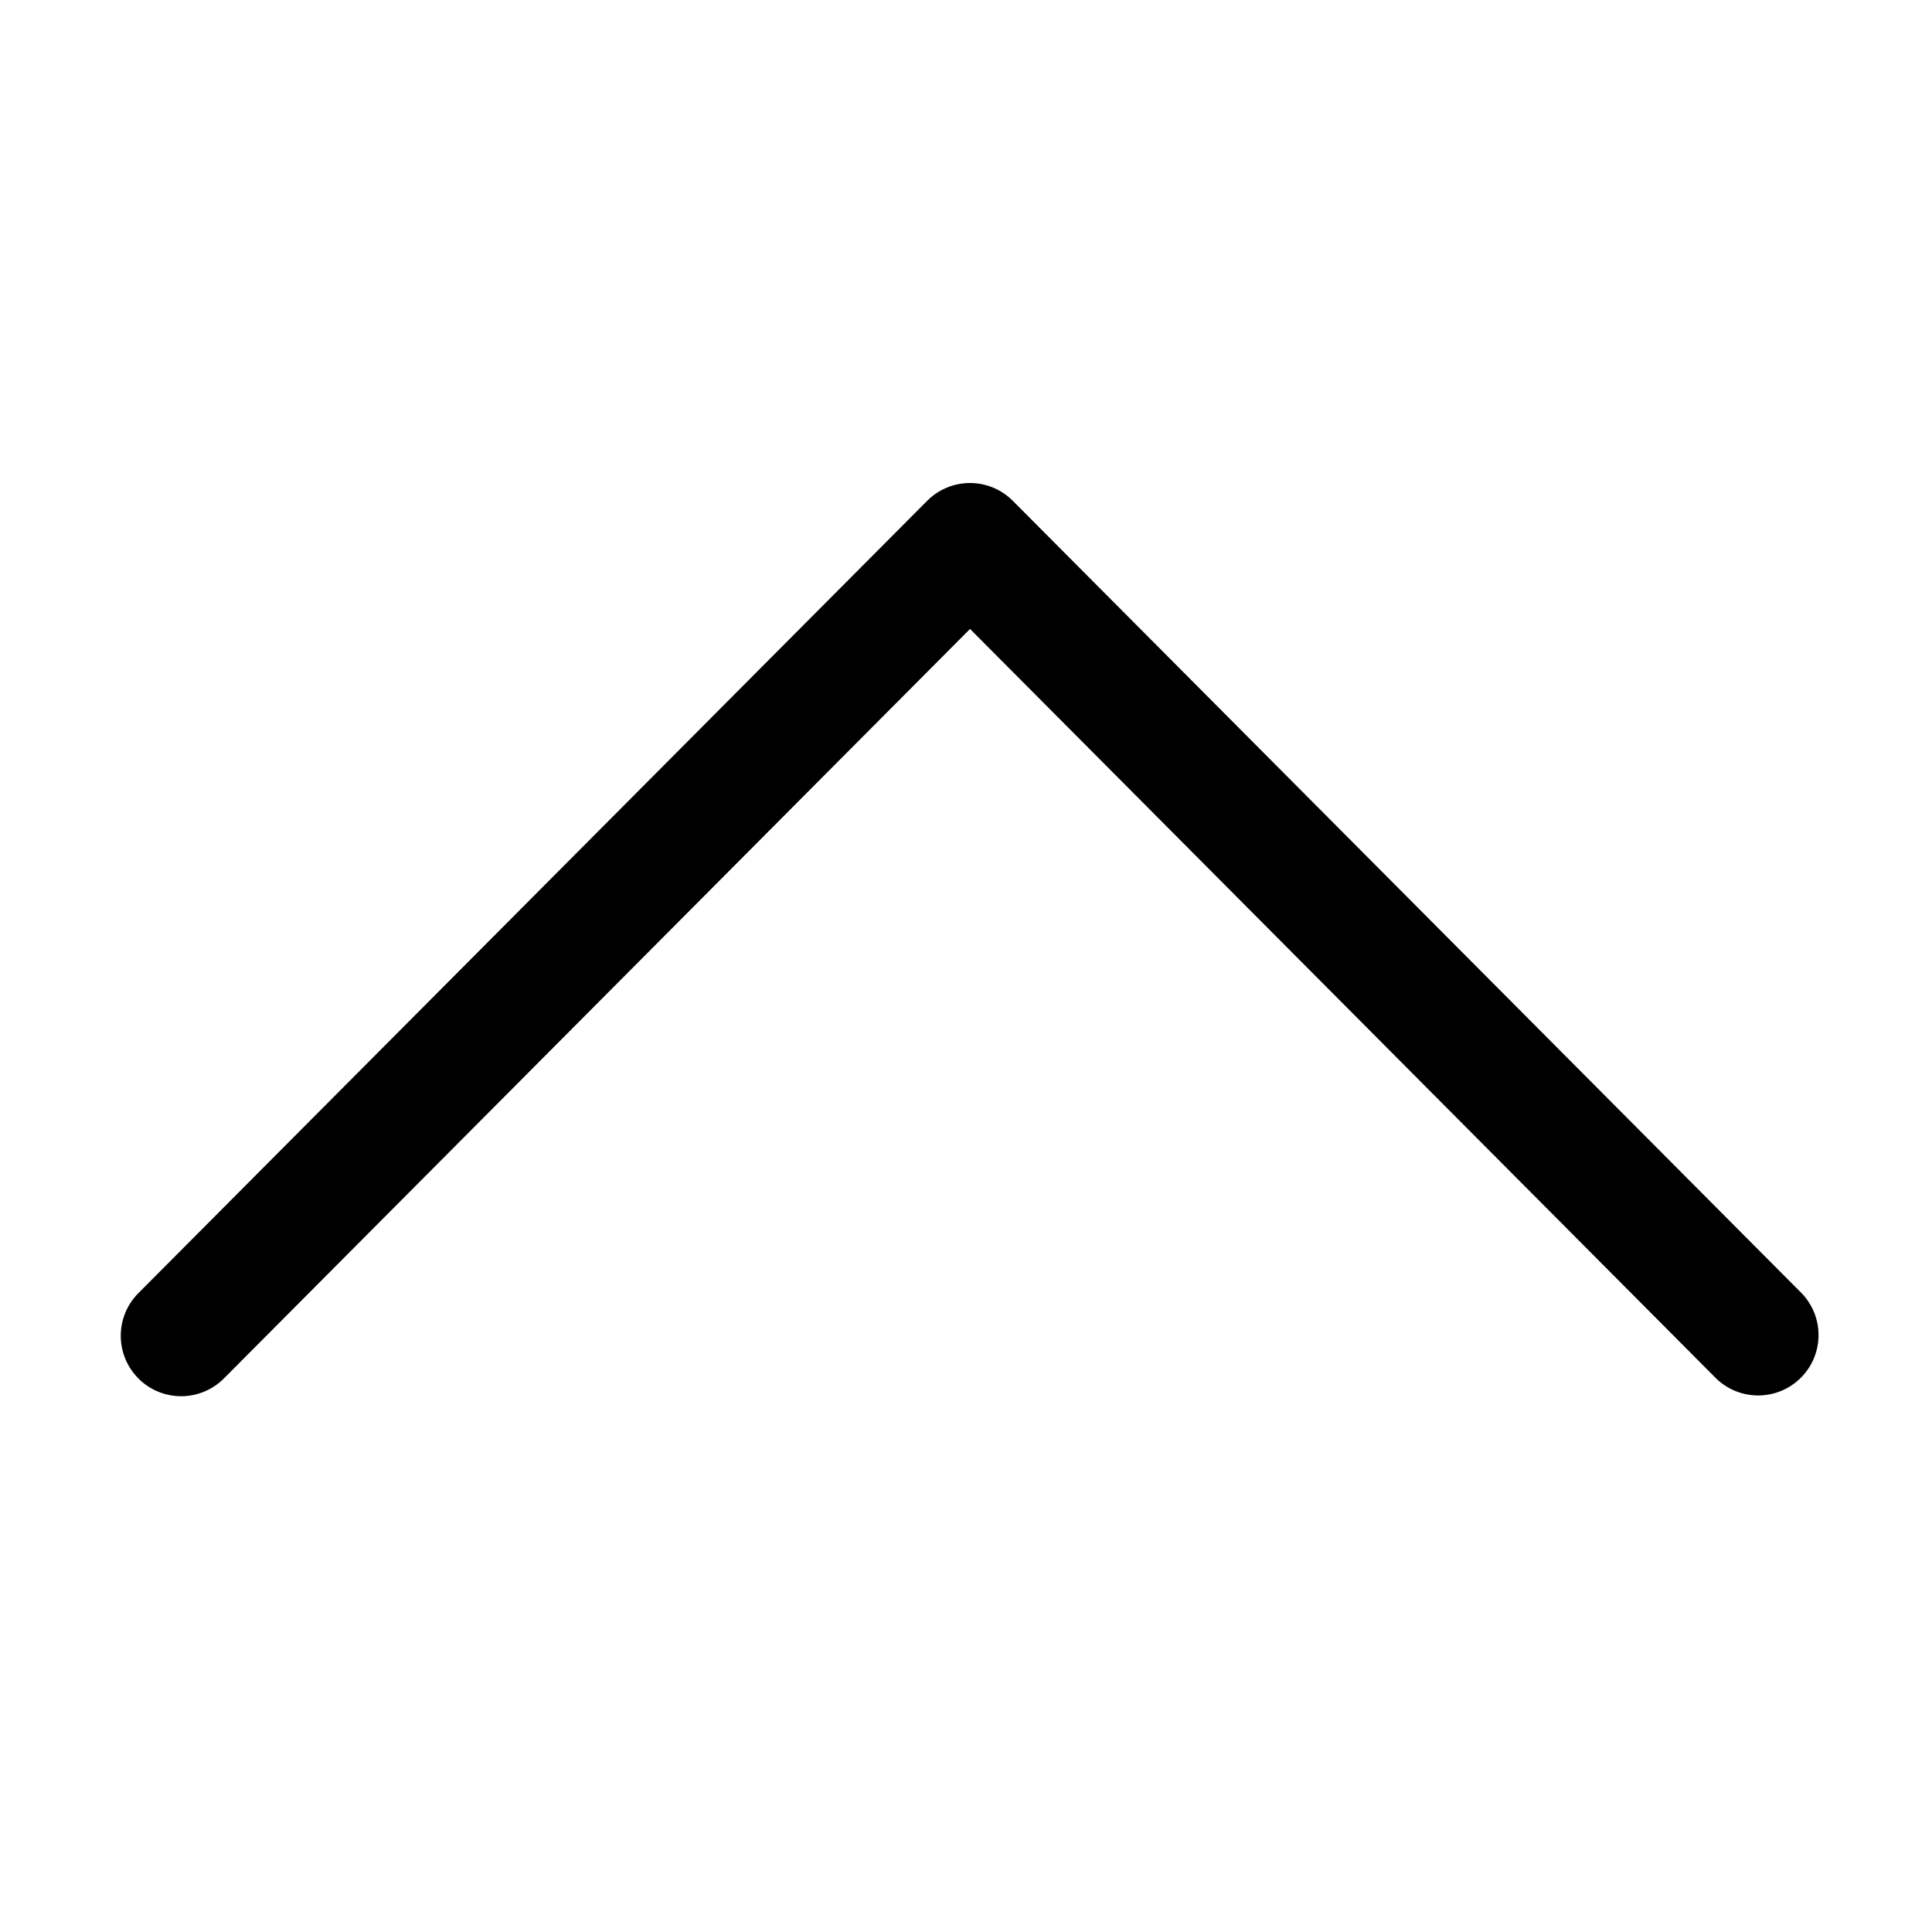
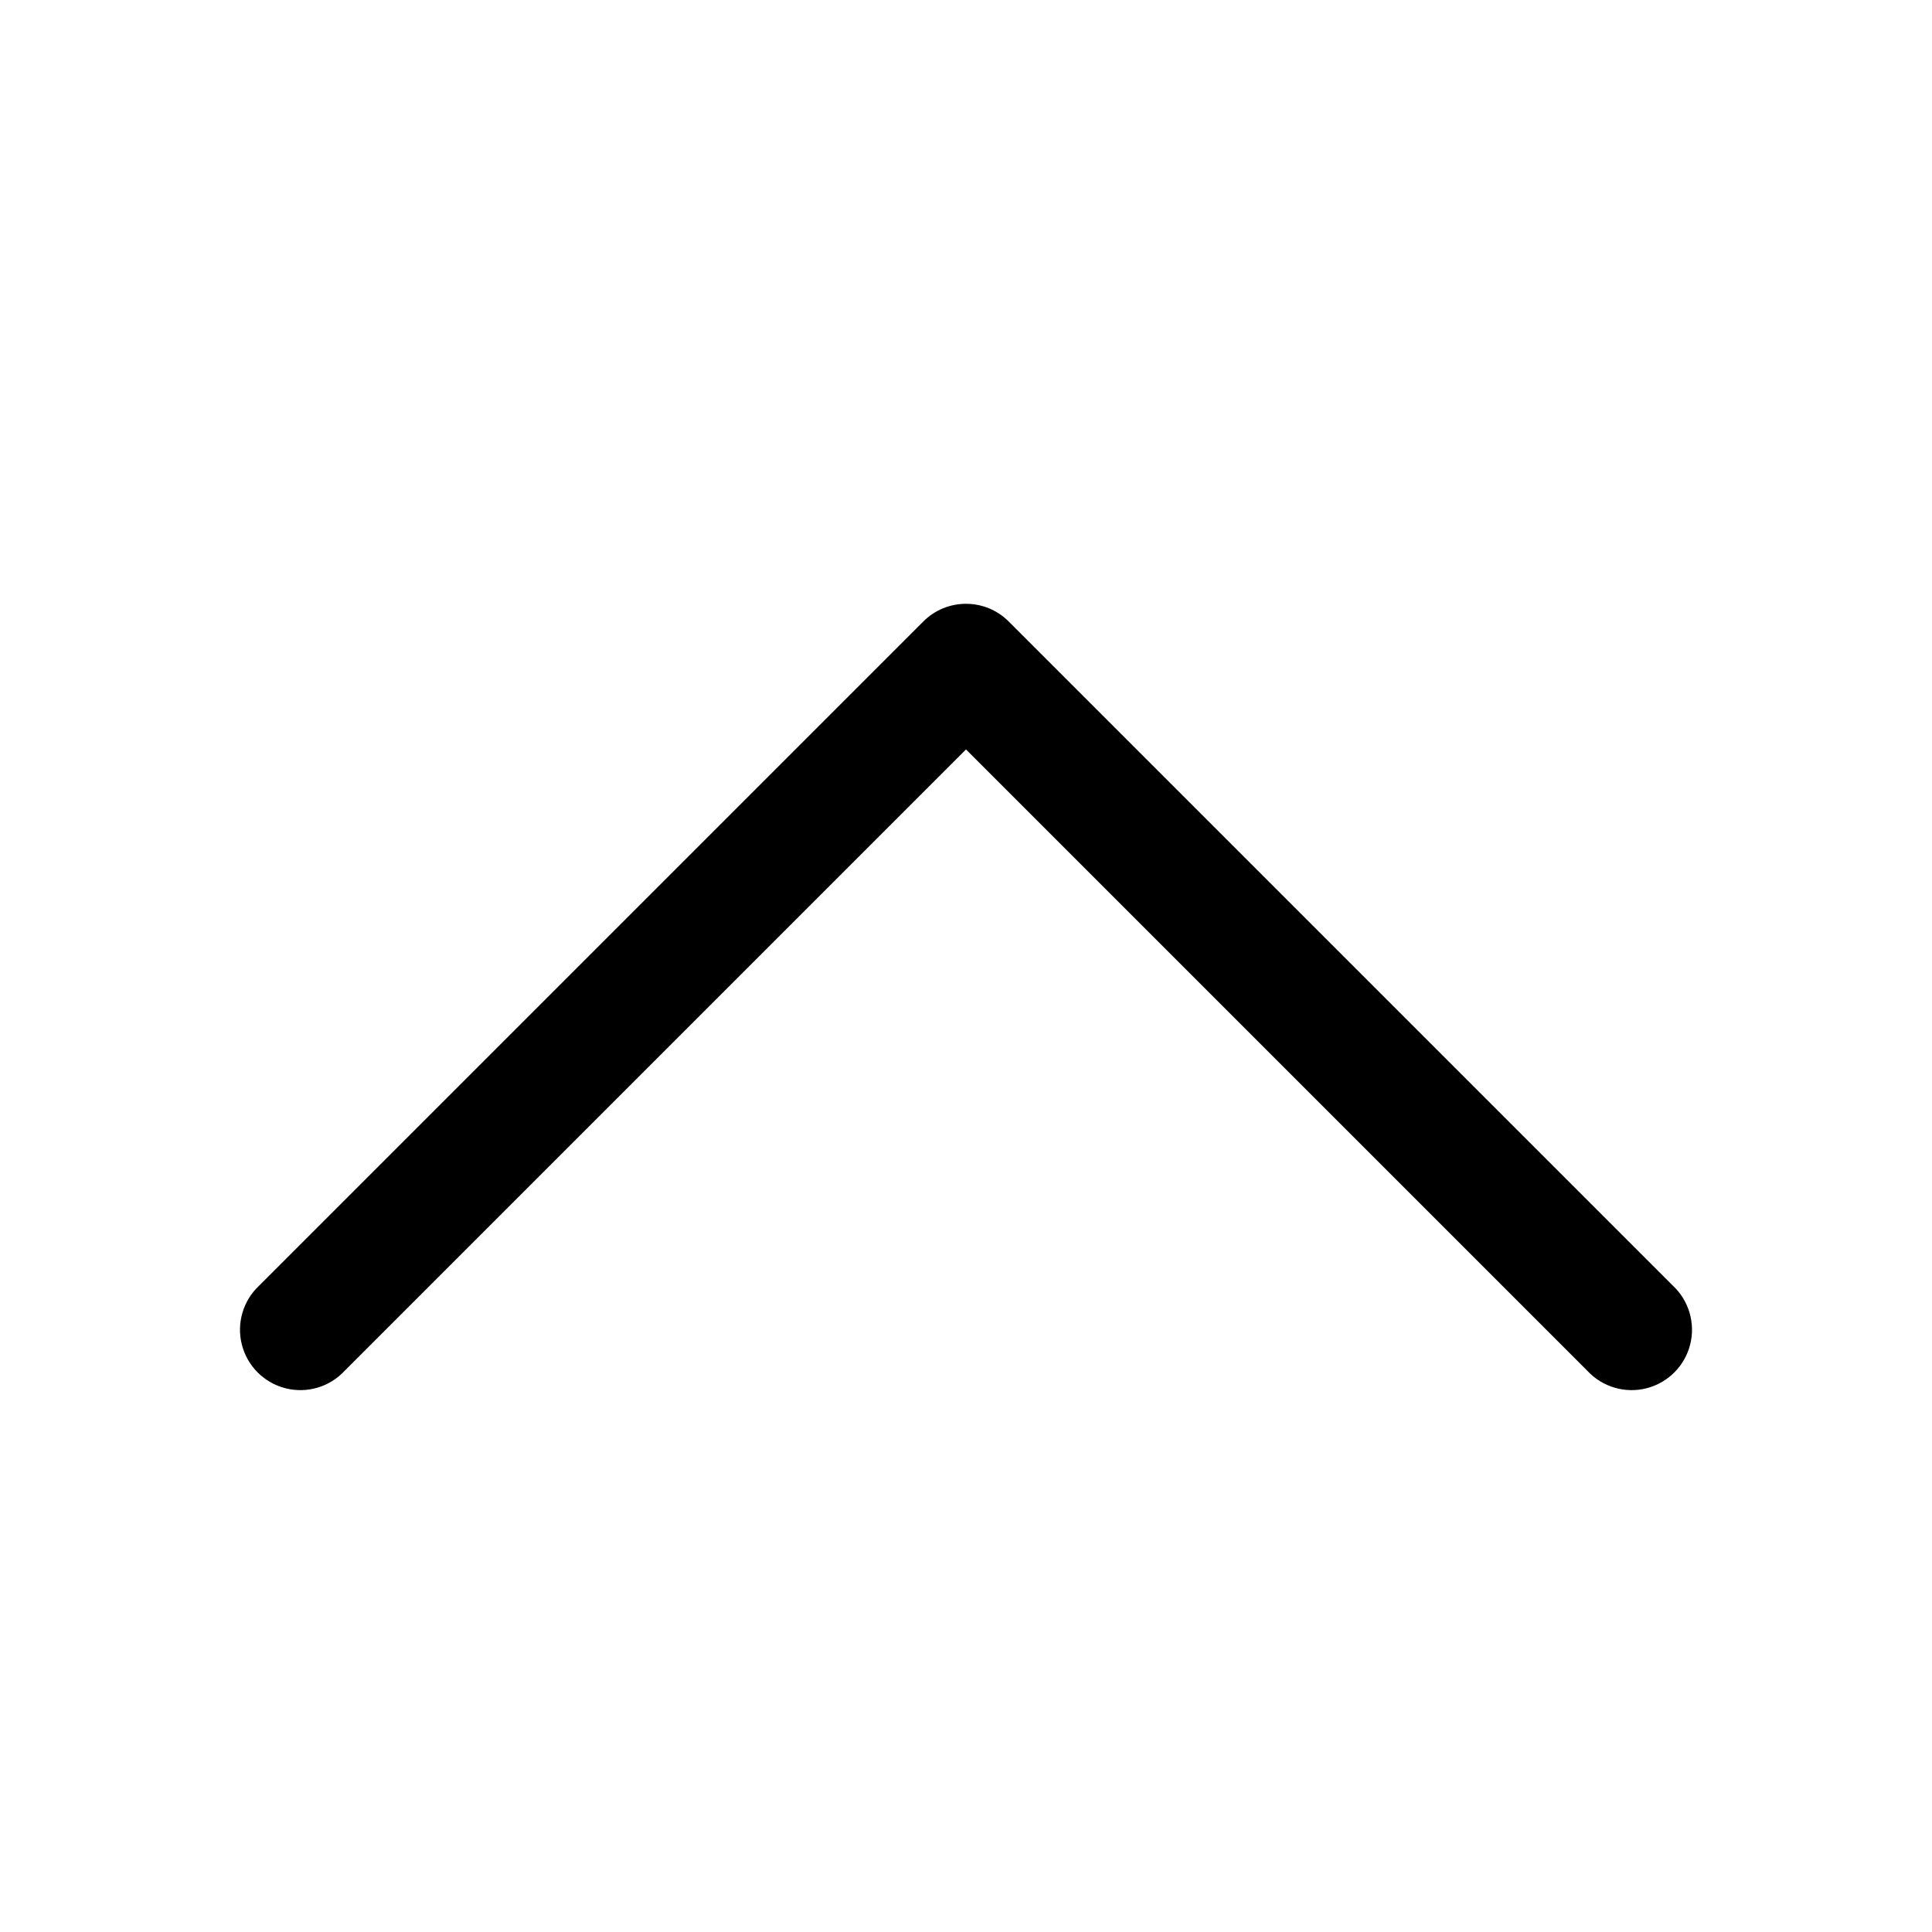
<svg xmlns="http://www.w3.org/2000/svg" width="24" height="24" fill="currentColor" viewBox="0 0 24 24">
-   <path fill-rule="evenodd" d="M1.72 17.125a.75.75 0 0 0 1.062-.002l9.268-9.31 9.268 9.31a.75.75 0 0 0 1.063-1.058l-9.8-9.844a.75.75 0 0 0-1.063 0l-9.8 9.844a.75.75 0 0 0 .003 1.06Z" clip-rule="evenodd" />
+   <path d="M19.72 17.03a.75.75 0 1 0 1.06-1.06l-8.25-8.25a.75.75 0 0 0-1.06 0l-8.25 8.25a.75.75 0 1 0 1.06 1.06L12 9.31l7.72 7.72Z" />
</svg>
